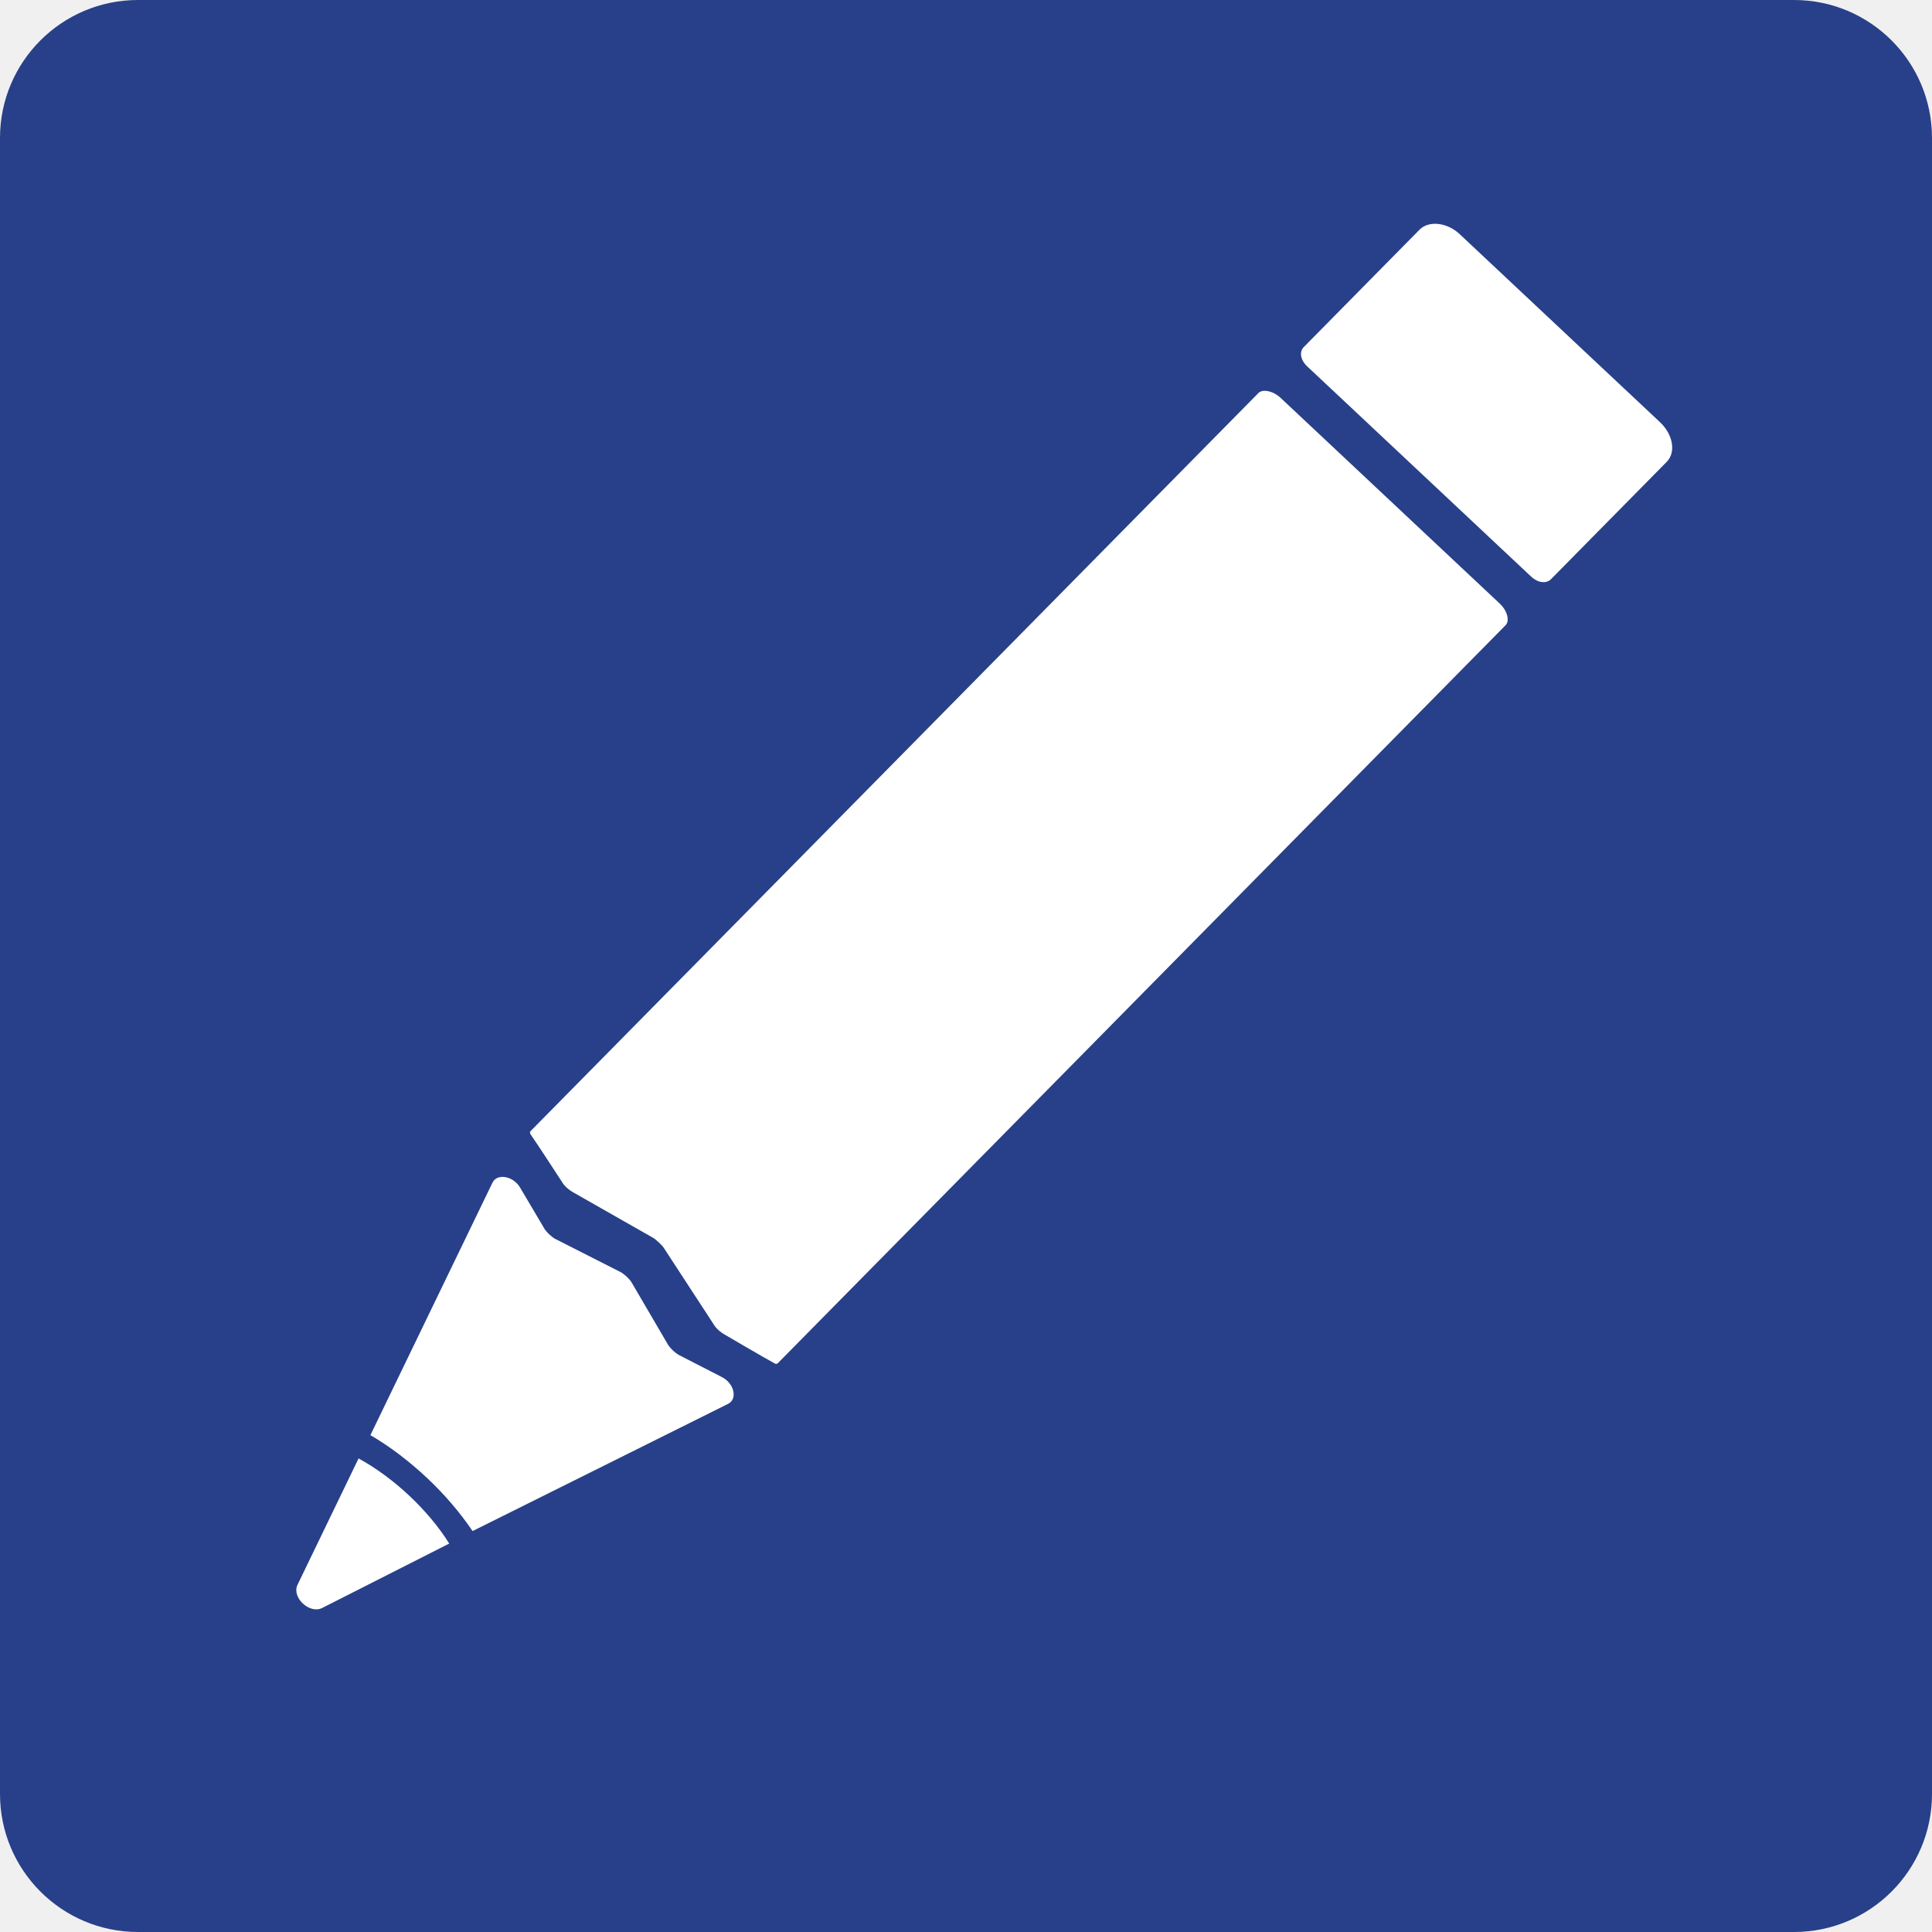
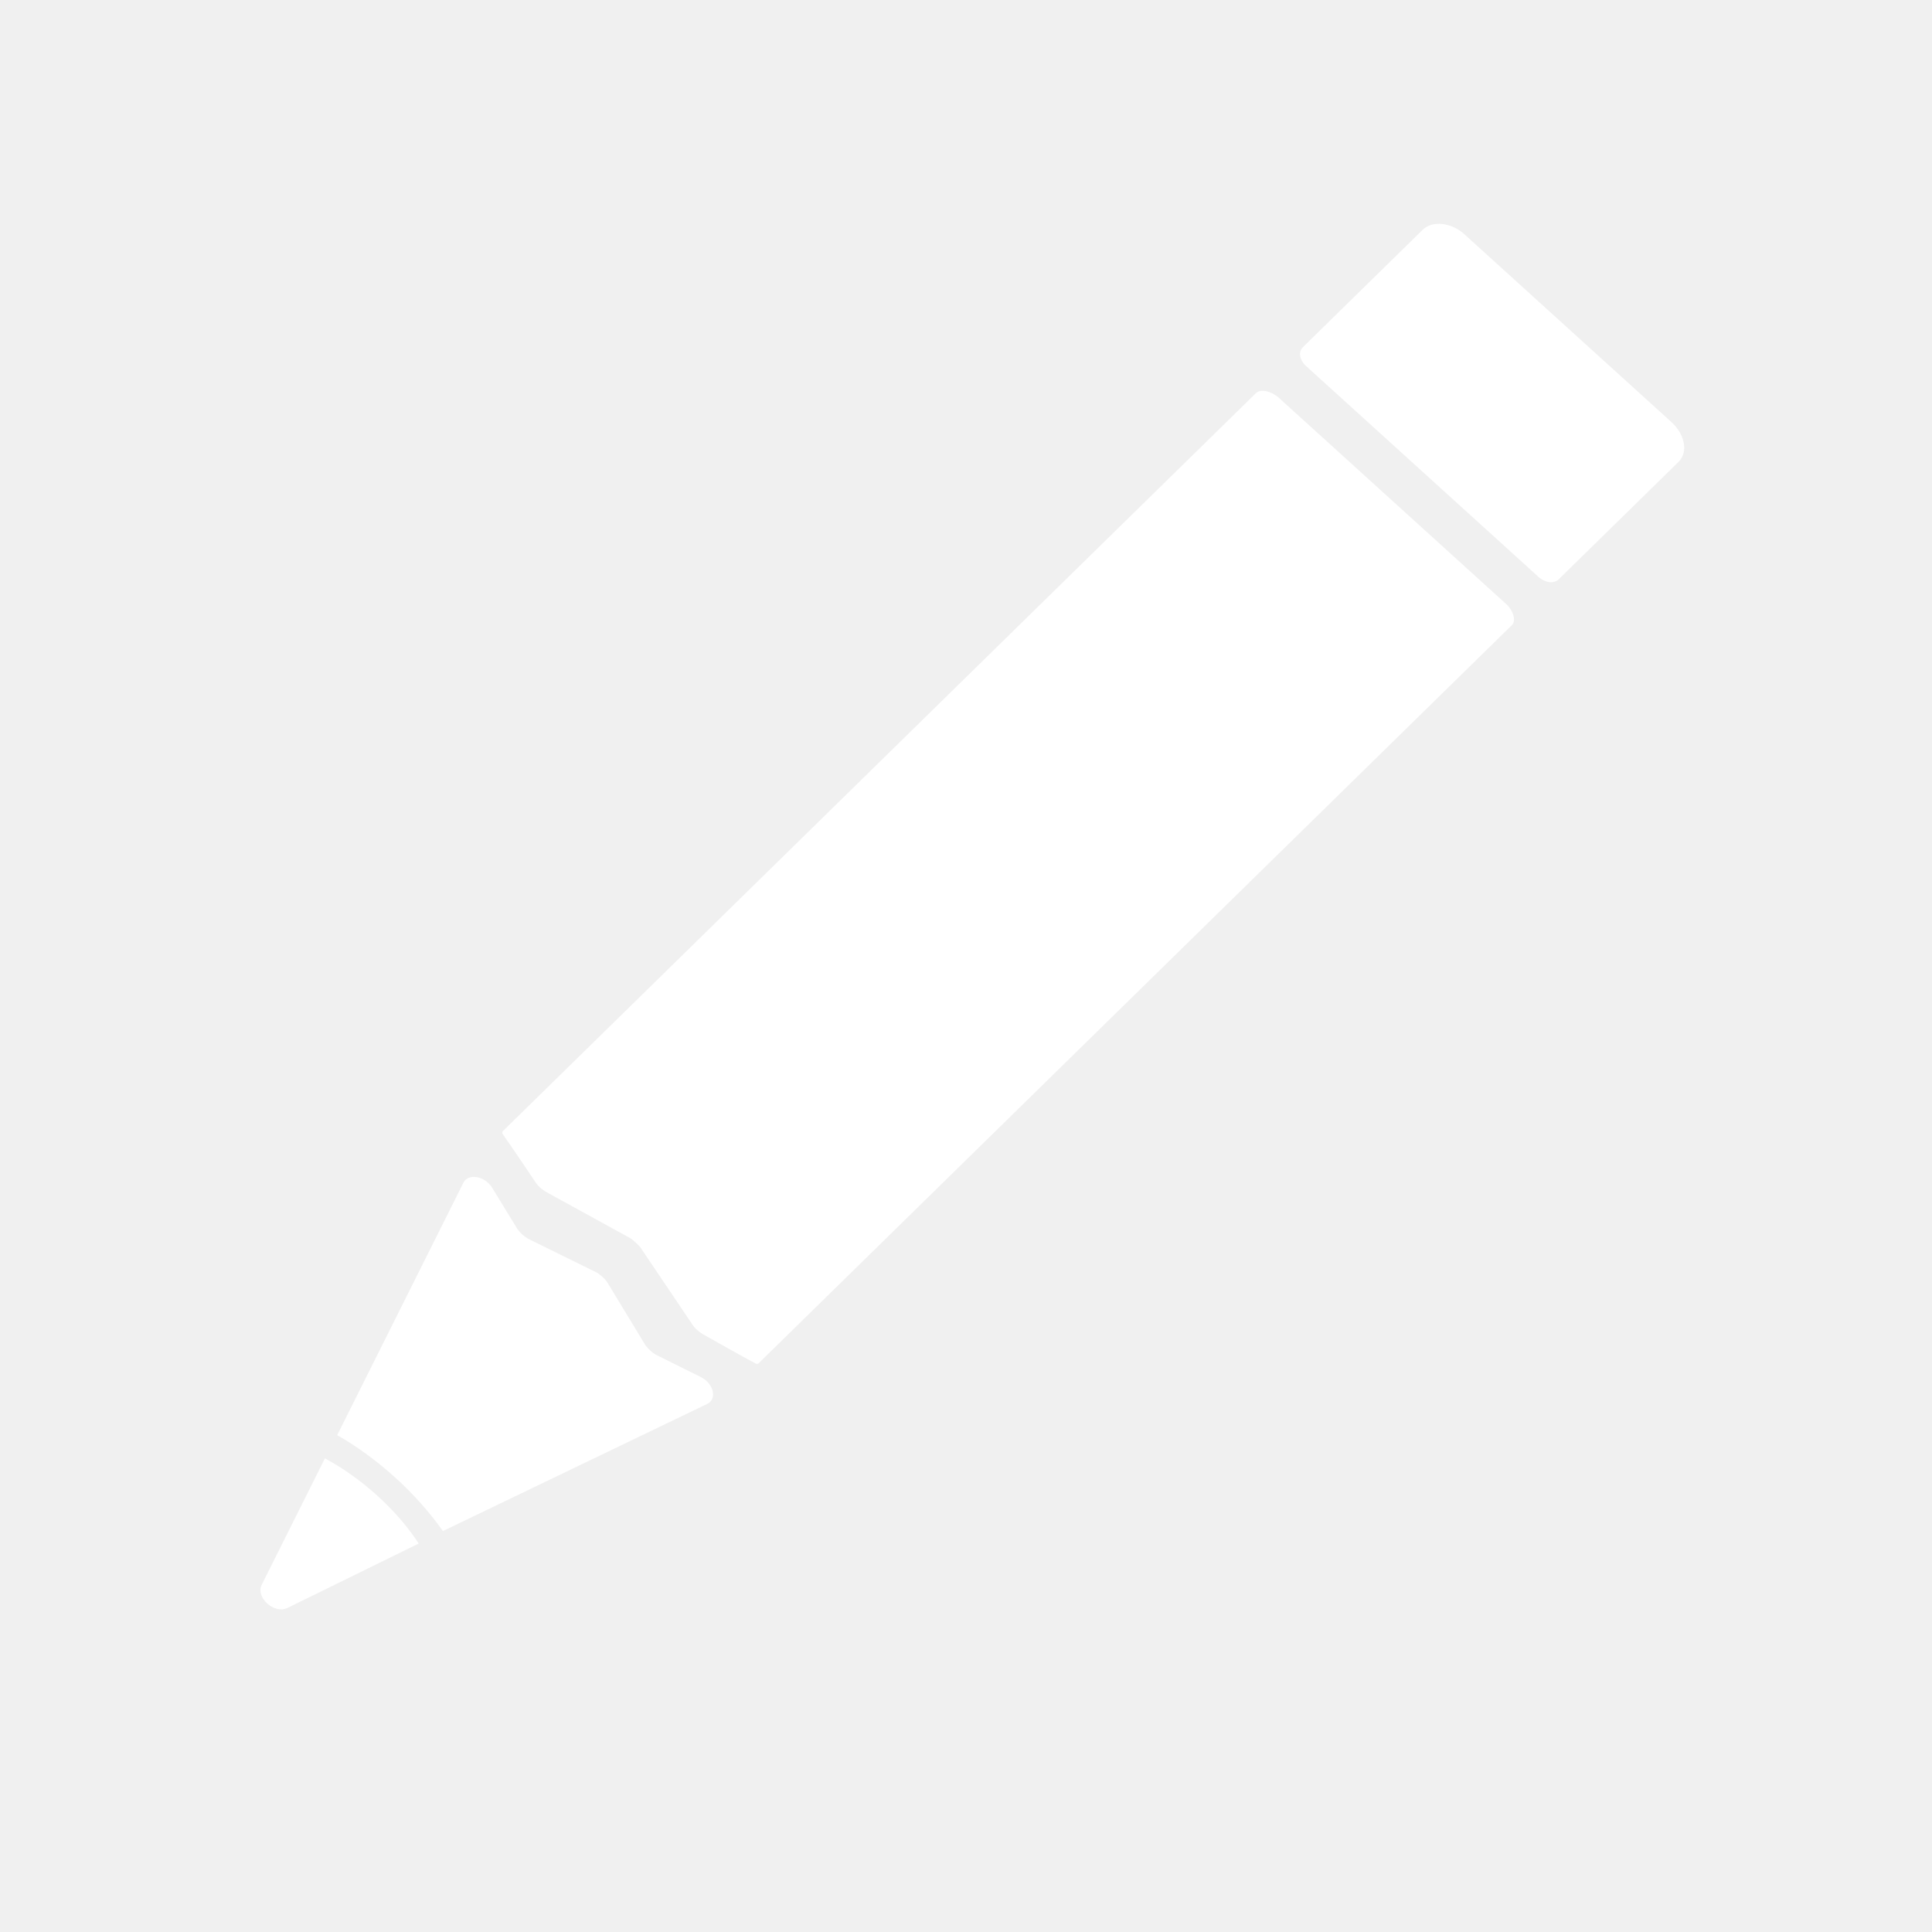
- <svg xmlns="http://www.w3.org/2000/svg" width="28" height="28" viewBox="0 0 28 28" fill="none">
-   <rect width="28" height="28" rx="2" fill="#284089" />
-   <path d="M0.477 0H4.478C4.725 0 4.939 0.157 4.939 0.35V2.727C4.939 2.824 4.84 2.896 4.708 2.896H0.23C0.099 2.896 0 2.824 0 2.727V0.35C0 0.157 0.214 0 0.477 0Z" transform="matrix(-0.725497 -0.681038 -0.705682 0.715592 24.4028 6.44238)" fill="white" />
-   <path d="M0.905 0C0.593 0 0.28 0.036 0 0.109L0.659 2.04C0.724 2.233 1.087 2.233 1.152 2.04L1.811 0.109C1.531 0.036 1.218 0 0.905 0Z" transform="matrix(-0.725497 -0.681038 -0.705682 0.715592 6.5874 22.2925)" fill="white" />
-   <path d="M1.358 4.197C1.687 4.124 2.033 4.088 2.378 4.088C2.724 4.088 3.086 4.124 3.399 4.197L4.716 0.335C4.765 0.19 4.568 0.057 4.37 0.118L3.695 0.311C3.63 0.323 3.564 0.323 3.498 0.311L2.461 0.009C2.395 -0.003 2.329 -0.003 2.263 0.009L1.226 0.311C1.16 0.323 1.094 0.323 1.028 0.311L0.353 0.118C0.156 0.057 -0.042 0.19 0.008 0.335L1.358 4.197Z" transform="matrix(-0.725497 -0.681038 -0.705682 0.715592 10.7959 20.1108)" fill="white" />
-   <path d="M4.659 0H2.469H0.28C0.132 0 0 0.08 0 0.169V15.12C0 15.13 0.016 15.15 0.033 15.15C0.181 15.19 0.84 15.339 0.84 15.339C0.922 15.359 1.004 15.359 1.07 15.339L2.354 15.031C2.387 15.021 2.437 15.021 2.469 15.021C2.502 15.021 2.552 15.021 2.585 15.031L3.869 15.339C3.951 15.359 4.033 15.359 4.099 15.339C4.099 15.339 4.758 15.18 4.906 15.15C4.922 15.15 4.939 15.13 4.939 15.12V0.169C4.939 0.08 4.807 0 4.659 0Z" transform="matrix(-0.725497 -0.681038 -0.705682 0.715592 21.9399 8.93945)" fill="white" />
+ <svg xmlns="http://www.w3.org/2000/svg" width="20" height="20" viewBox="0 0 20 20" fill="none">
+   <path d="M0.35 0H3.28C3.461 0 3.618 0.113 3.618 0.253V1.968C3.618 2.038 3.546 2.09 3.449 2.09H0.169C0.072 2.09 0 2.038 0 1.968V0.253C0 0.113 0.157 0 0.35 0Z" transform="matrix(-0.732035 -0.664077 -0.722875 0.708388 17.5591 4.60205)" fill="white" />
+   <path d="M0.663 0C0.434 0 0.205 0.026 0 0.078L0.482 1.472C0.531 1.611 0.796 1.611 0.844 1.472L1.327 0.078C1.122 0.026 0.892 0 0.663 0Z" transform="matrix(-0.732035 -0.664077 -0.722876 0.708388 4.39111 15.9233)" fill="white" />
+   <path d="M0.995 3.028C1.236 2.976 1.489 2.95 1.742 2.95C1.995 2.95 2.261 2.976 2.49 3.028L3.455 0.242C3.491 0.137 3.346 0.041 3.201 0.085L2.707 0.224C2.659 0.233 2.611 0.233 2.562 0.224L1.802 0.007C1.754 -0.002 1.706 -0.002 1.658 0.007L0.898 0.224C0.85 0.233 0.802 0.233 0.753 0.224L0.259 0.085C0.114 0.041 -0.031 0.137 0.006 0.242L0.995 3.028Z" transform="matrix(-0.732035 -0.664077 -0.722876 0.708388 7.50195 14.3652)" fill="white" />
+   <path d="M3.413 0H1.809H0.205C0.096 0 0 0.057 0 0.122V10.91C0 10.917 0.012 10.931 0.024 10.931C0.133 10.96 0.615 11.068 0.615 11.068C0.675 11.082 0.736 11.082 0.784 11.068L1.725 10.845C1.749 10.838 1.785 10.838 1.809 10.838C1.833 10.838 1.869 10.838 1.893 10.845L2.834 11.068C2.894 11.082 2.955 11.082 3.003 11.068C3.003 11.068 3.485 10.953 3.594 10.931C3.606 10.931 3.618 10.917 3.618 10.91V0.122C3.618 0.057 3.521 0 3.413 0Z" transform="matrix(-0.732035 -0.664077 -0.722876 0.708388 15.7383 6.38574)" fill="white" />
</svg>
